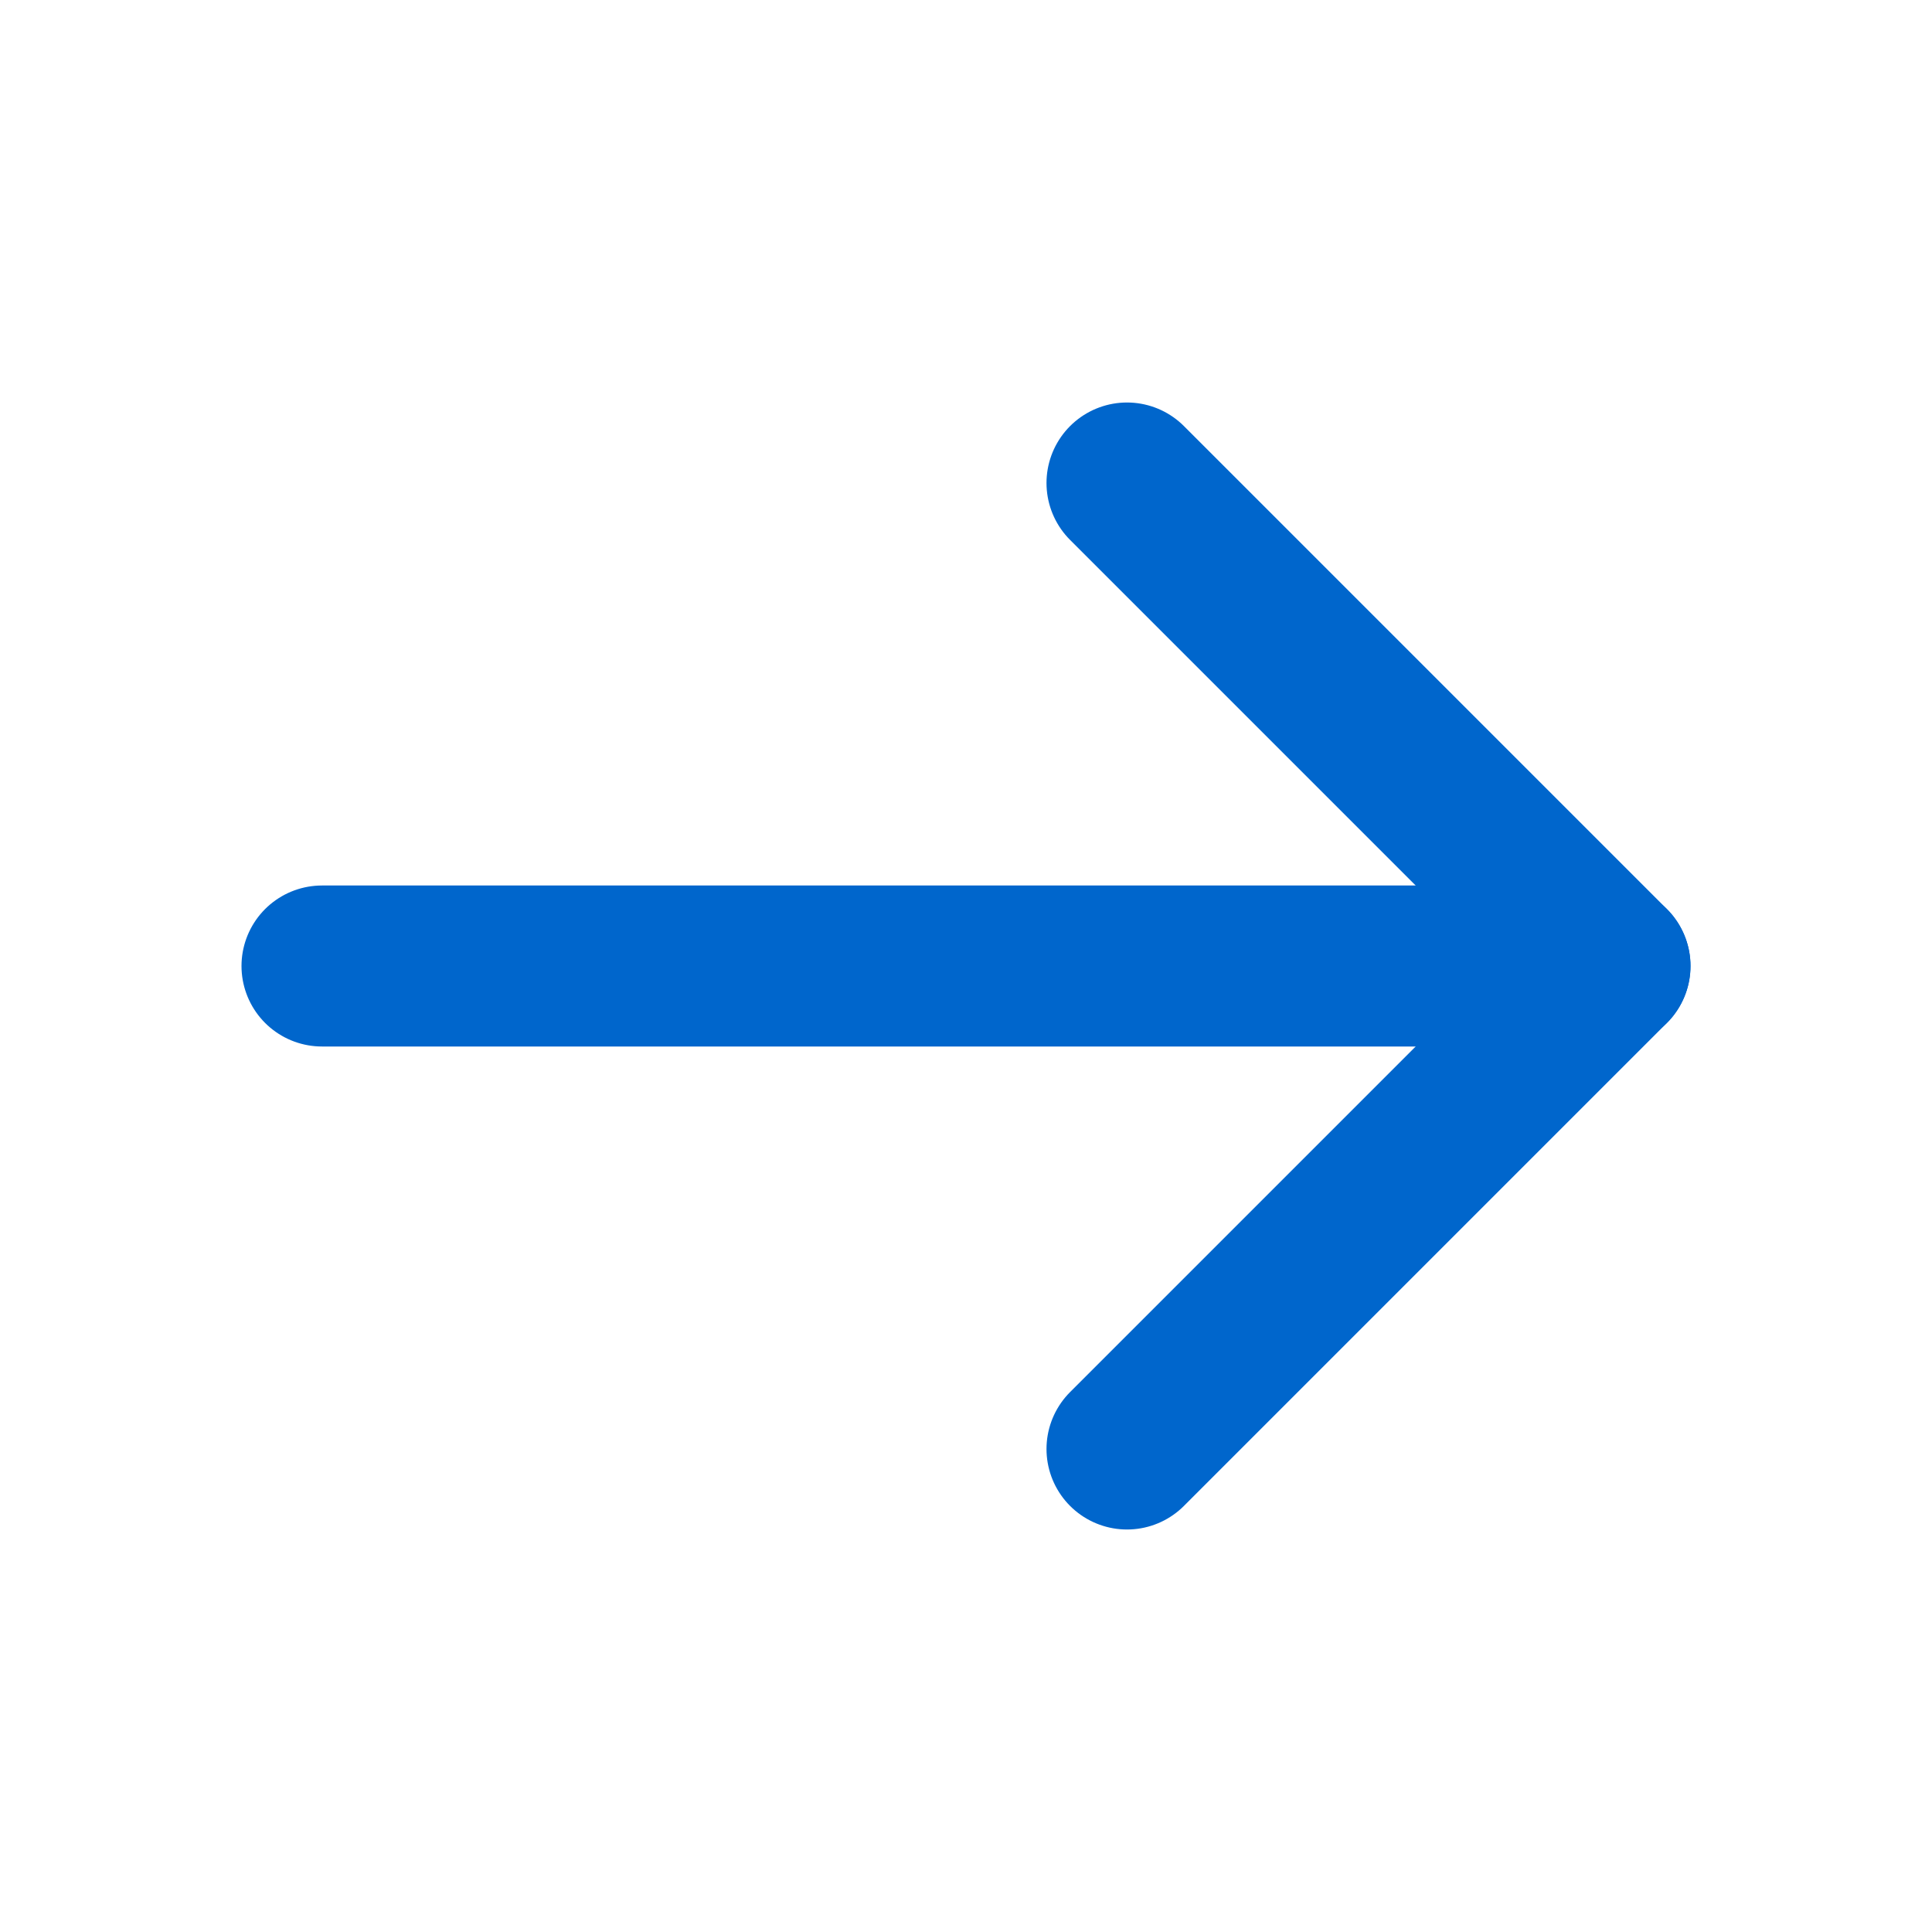
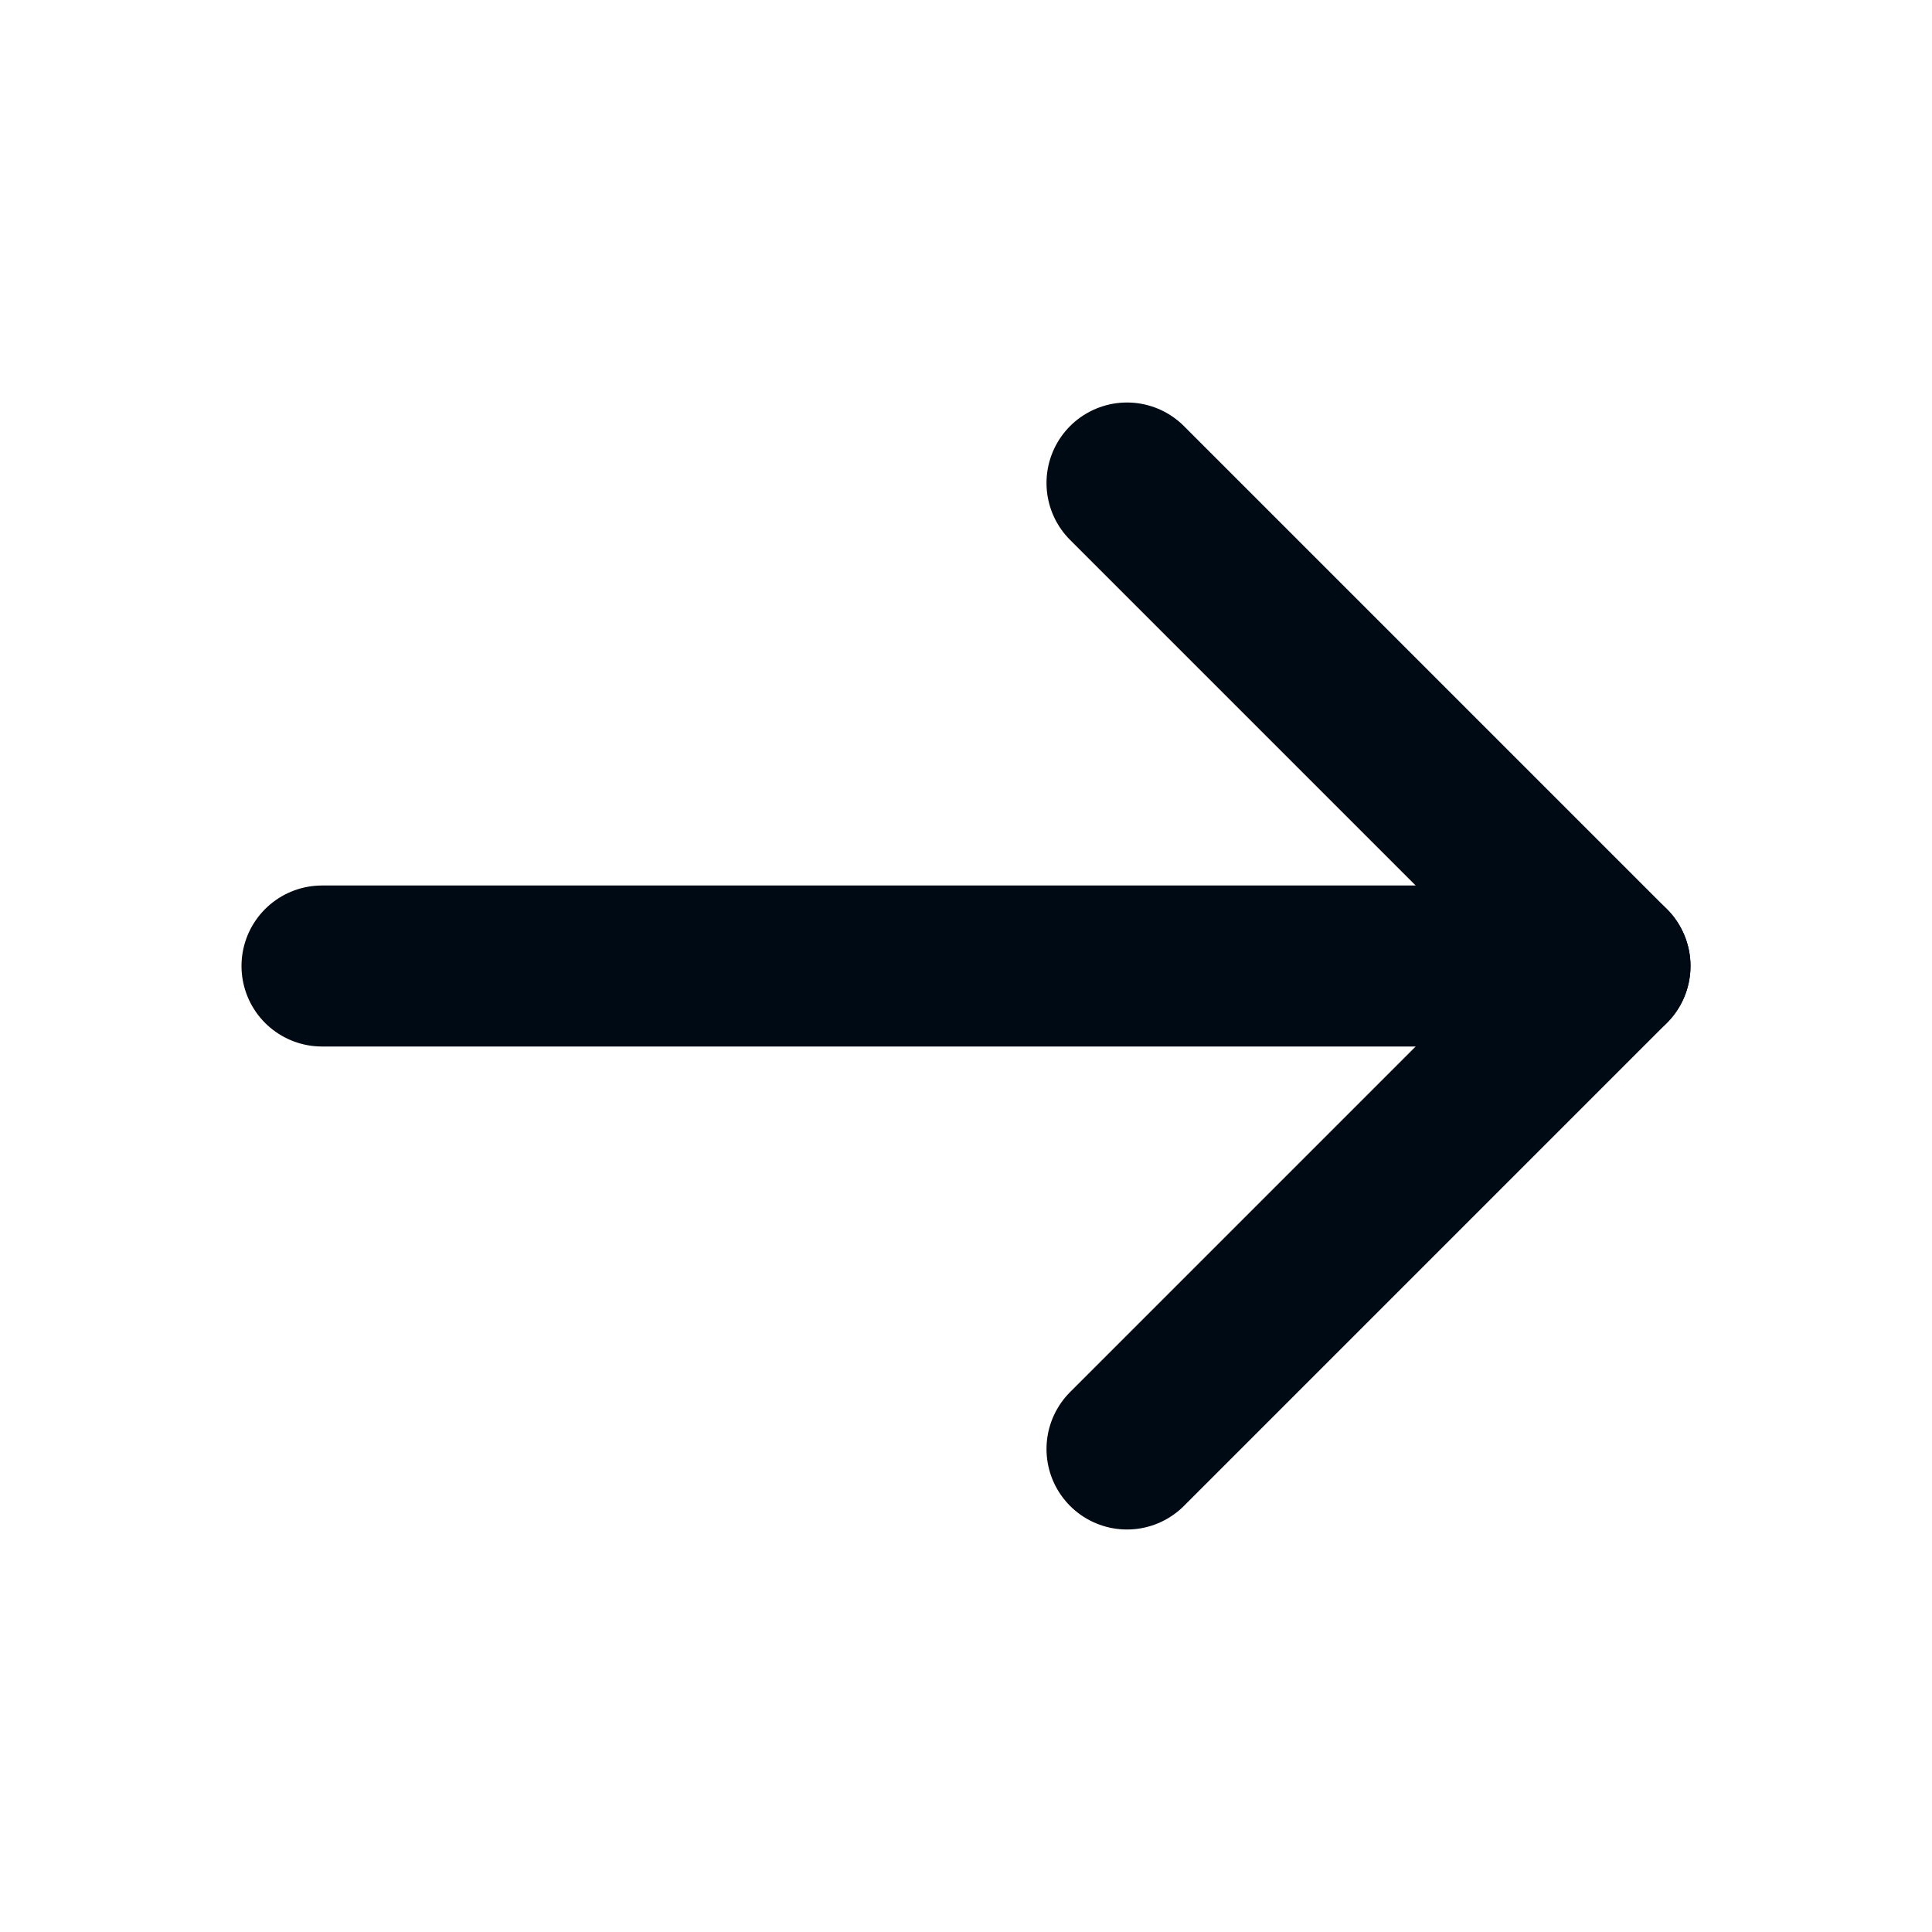
<svg xmlns="http://www.w3.org/2000/svg" width="24" height="24" viewBox="0 0 24 24" fill="none">
-   <path d="M4 12H20" stroke="#0066CC" stroke-width="2" stroke-linecap="round" stroke-linejoin="round" />
-   <path d="M14 6L20 12L14 18" stroke="#0066CC" stroke-width="2" stroke-linecap="round" stroke-linejoin="round" />
+   <path d="M4 12H20" stroke="#000a14" stroke-width="2" stroke-linecap="round" stroke-linejoin="round" />
+   <path d="M14 6L20 12L14 18" stroke="#000a14" stroke-width="2" stroke-linecap="round" stroke-linejoin="round" />
</svg>
